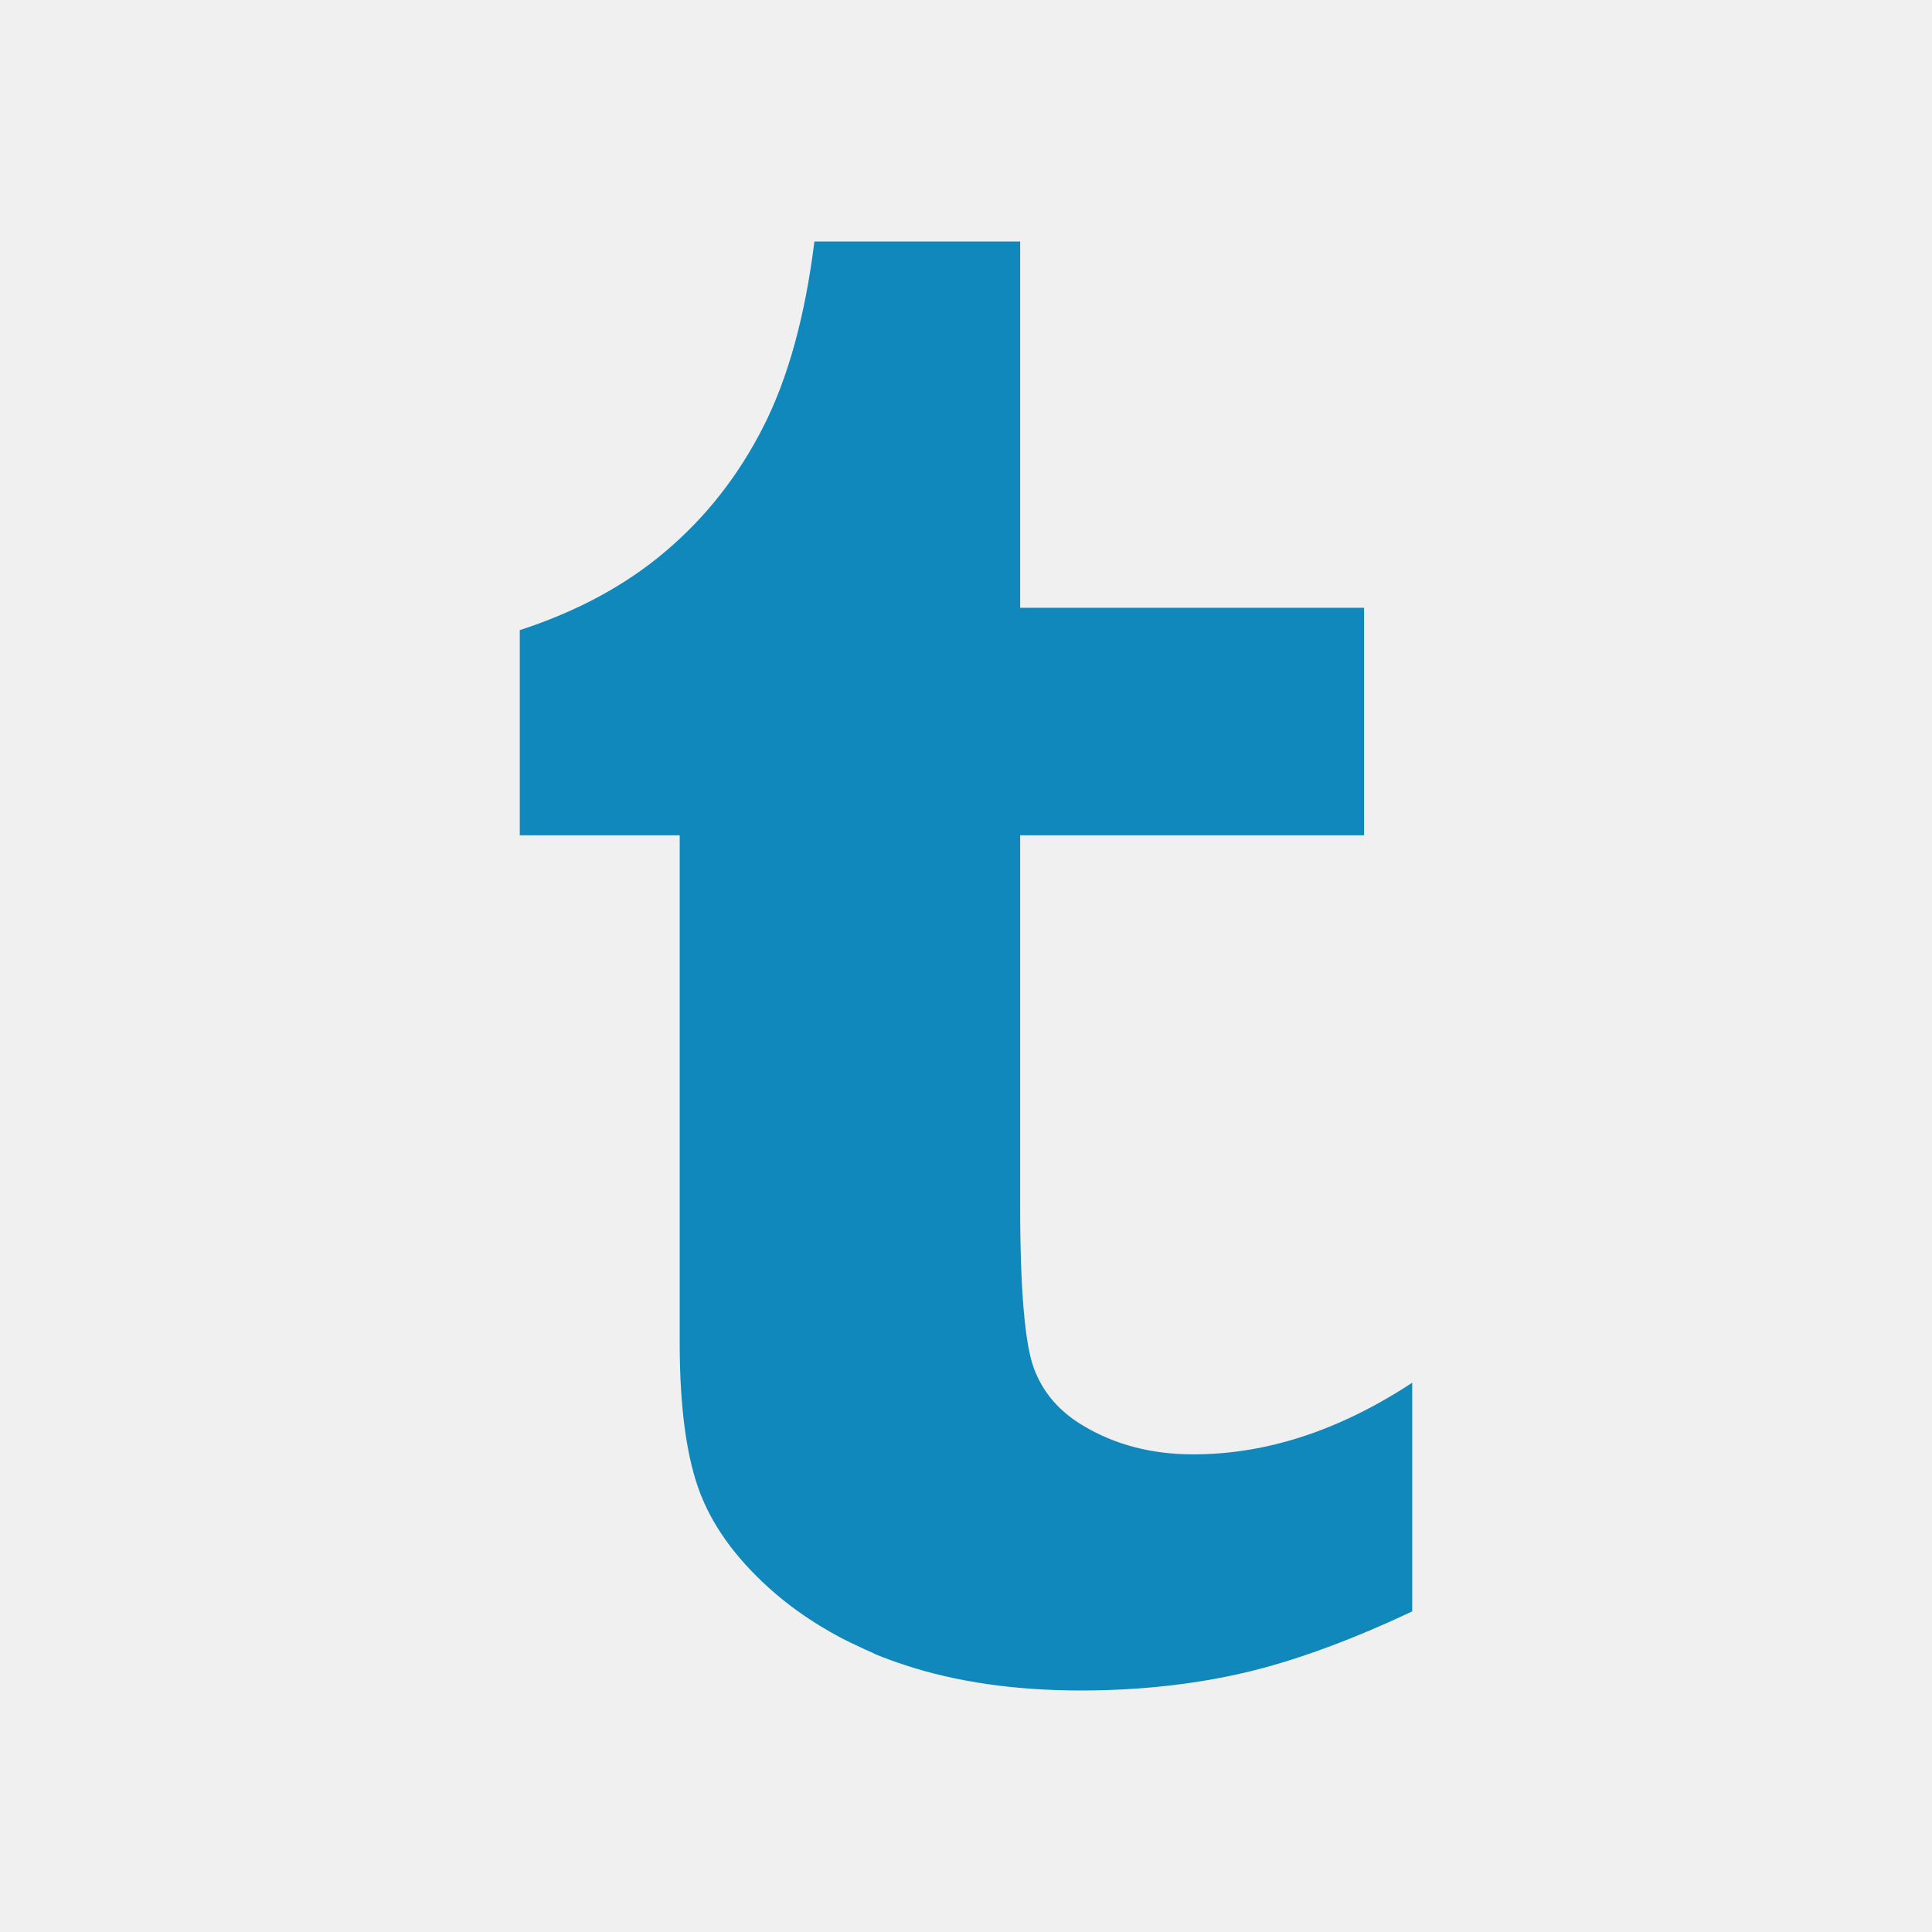
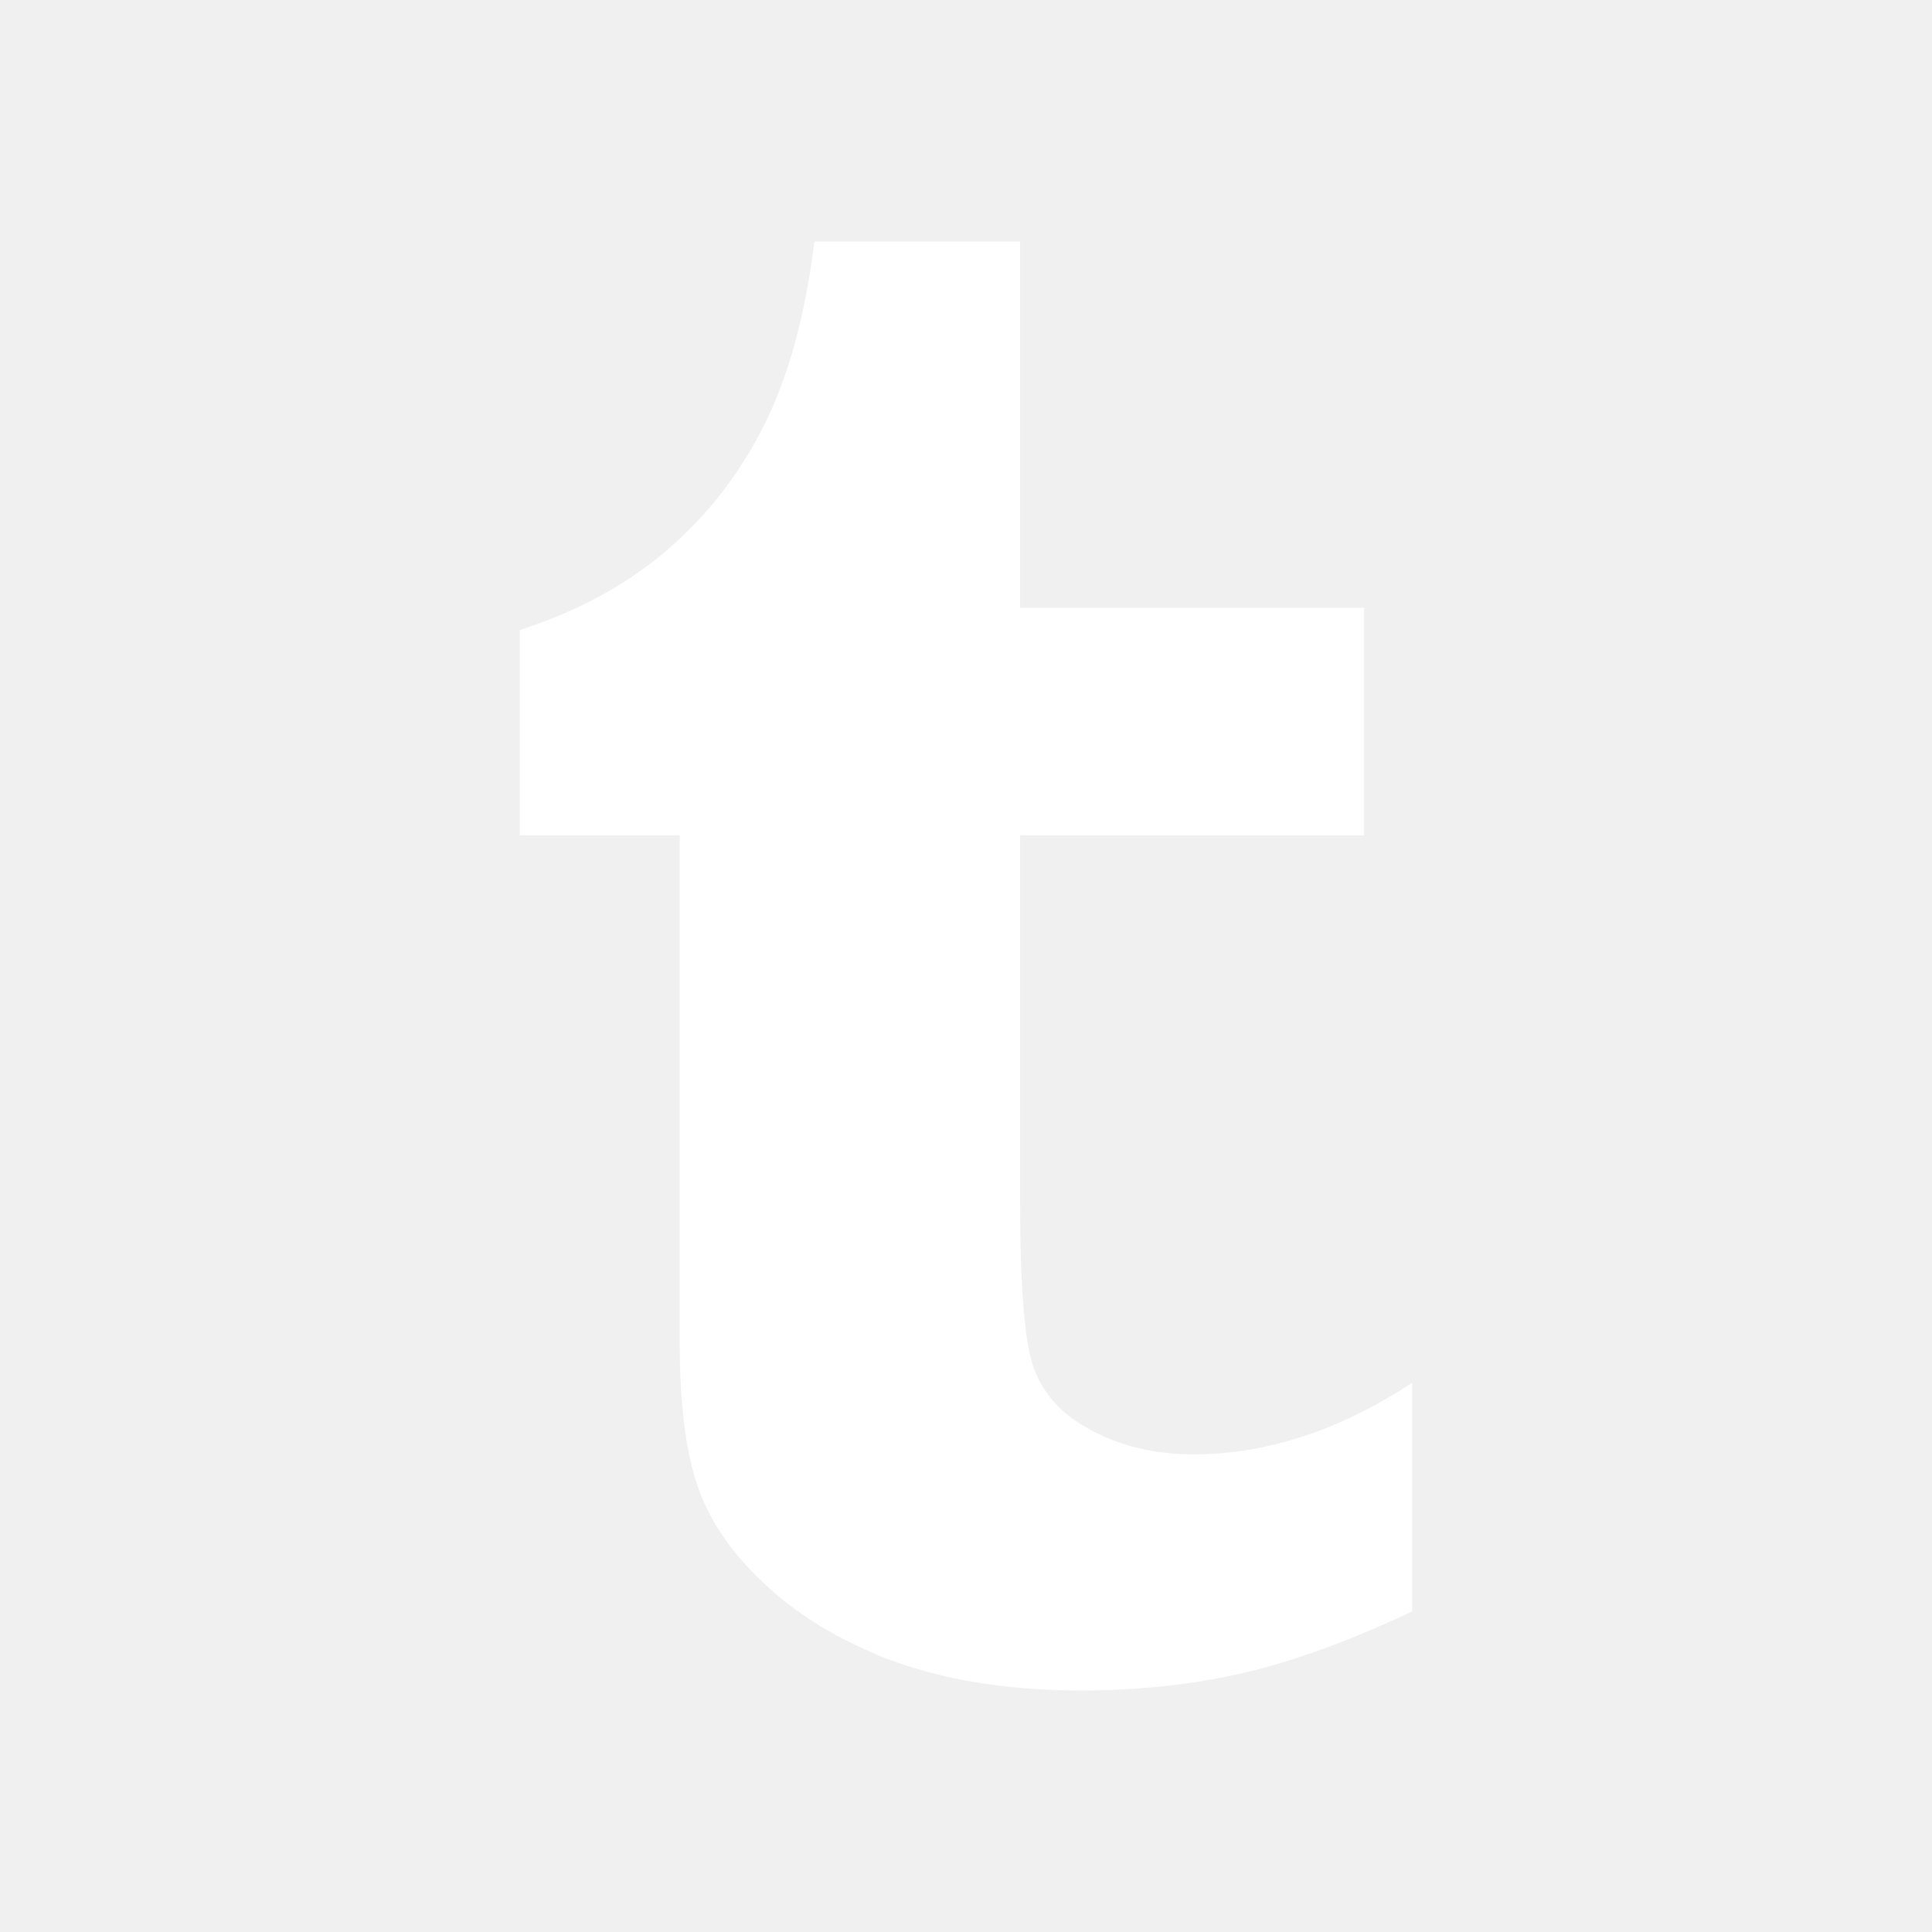
<svg xmlns="http://www.w3.org/2000/svg" version="1.1" width="512" height="512" viewBox="0 0 512 512">
-   <path d="m 215.823,64 c -2.447,19.801 -7.007,36.247 -13.519,49.063 -6.503,12.828 -15.064,23.82 -25.823,32.962 -10.742,9.156 -23.656,16.061 -38.734,20.962 l 0,54.38 42.38,0 0,134.582 c 0,17.54 1.941,31.02 5.62,40.253 3.674,9.245 10.22,17.914 19.747,26.127 3.687,3.169 7.721,6.049 12,8.658 1.813,1.106 3.701,2.185 5.62,3.19 1.506,0.795 3.136,1.546 4.709,2.278 1.114,0.514 2.195,1.037 3.342,1.519 0.311,0.132 0.598,0.326 0.911,0.456 2.568,1.053 5.168,1.987 7.899,2.886 13.486,4.426 29.091,6.684 46.633,6.684 3.811,-0.003 7.56,-0.112 11.241,-0.304 11.19,-0.583 21.921,-2.073 31.899,-4.405 13.289,-3.109 28.096,-8.528 44.506,-16.253 l 0,-36.911 0,-23.696 c -19.232,12.639 -38.597,18.987 -58.025,18.987 -10.942,0 -20.67,-2.504 -29.165,-7.595 -6.403,-3.774 -10.713,-8.876 -13.063,-15.19 -2.364,-6.325 -3.646,-20.585 -3.646,-42.835 l 0,-98.43 91.139,0 0,-60.304 -91.139,0 0,-97.063 -54.532,0 z" style="fill:#1188bb" />
+   <path d="m 215.823,64 c -2.447,19.801 -7.007,36.247 -13.519,49.063 -6.503,12.828 -15.064,23.82 -25.823,32.962 -10.742,9.156 -23.656,16.061 -38.734,20.962 l 0,54.38 42.38,0 0,134.582 c 0,17.54 1.941,31.02 5.62,40.253 3.674,9.245 10.22,17.914 19.747,26.127 3.687,3.169 7.721,6.049 12,8.658 1.813,1.106 3.701,2.185 5.62,3.19 1.506,0.795 3.136,1.546 4.709,2.278 1.114,0.514 2.195,1.037 3.342,1.519 0.311,0.132 0.598,0.326 0.911,0.456 2.568,1.053 5.168,1.987 7.899,2.886 13.486,4.426 29.091,6.684 46.633,6.684 3.811,-0.003 7.56,-0.112 11.241,-0.304 11.19,-0.583 21.921,-2.073 31.899,-4.405 13.289,-3.109 28.096,-8.528 44.506,-16.253 l 0,-36.911 0,-23.696 c -19.232,12.639 -38.597,18.987 -58.025,18.987 -10.942,0 -20.67,-2.504 -29.165,-7.595 -6.403,-3.774 -10.713,-8.876 -13.063,-15.19 -2.364,-6.325 -3.646,-20.585 -3.646,-42.835 l 0,-98.43 91.139,0 0,-60.304 -91.139,0 0,-97.063 -54.532,0 z" style="fill:#fff" />
</svg>
